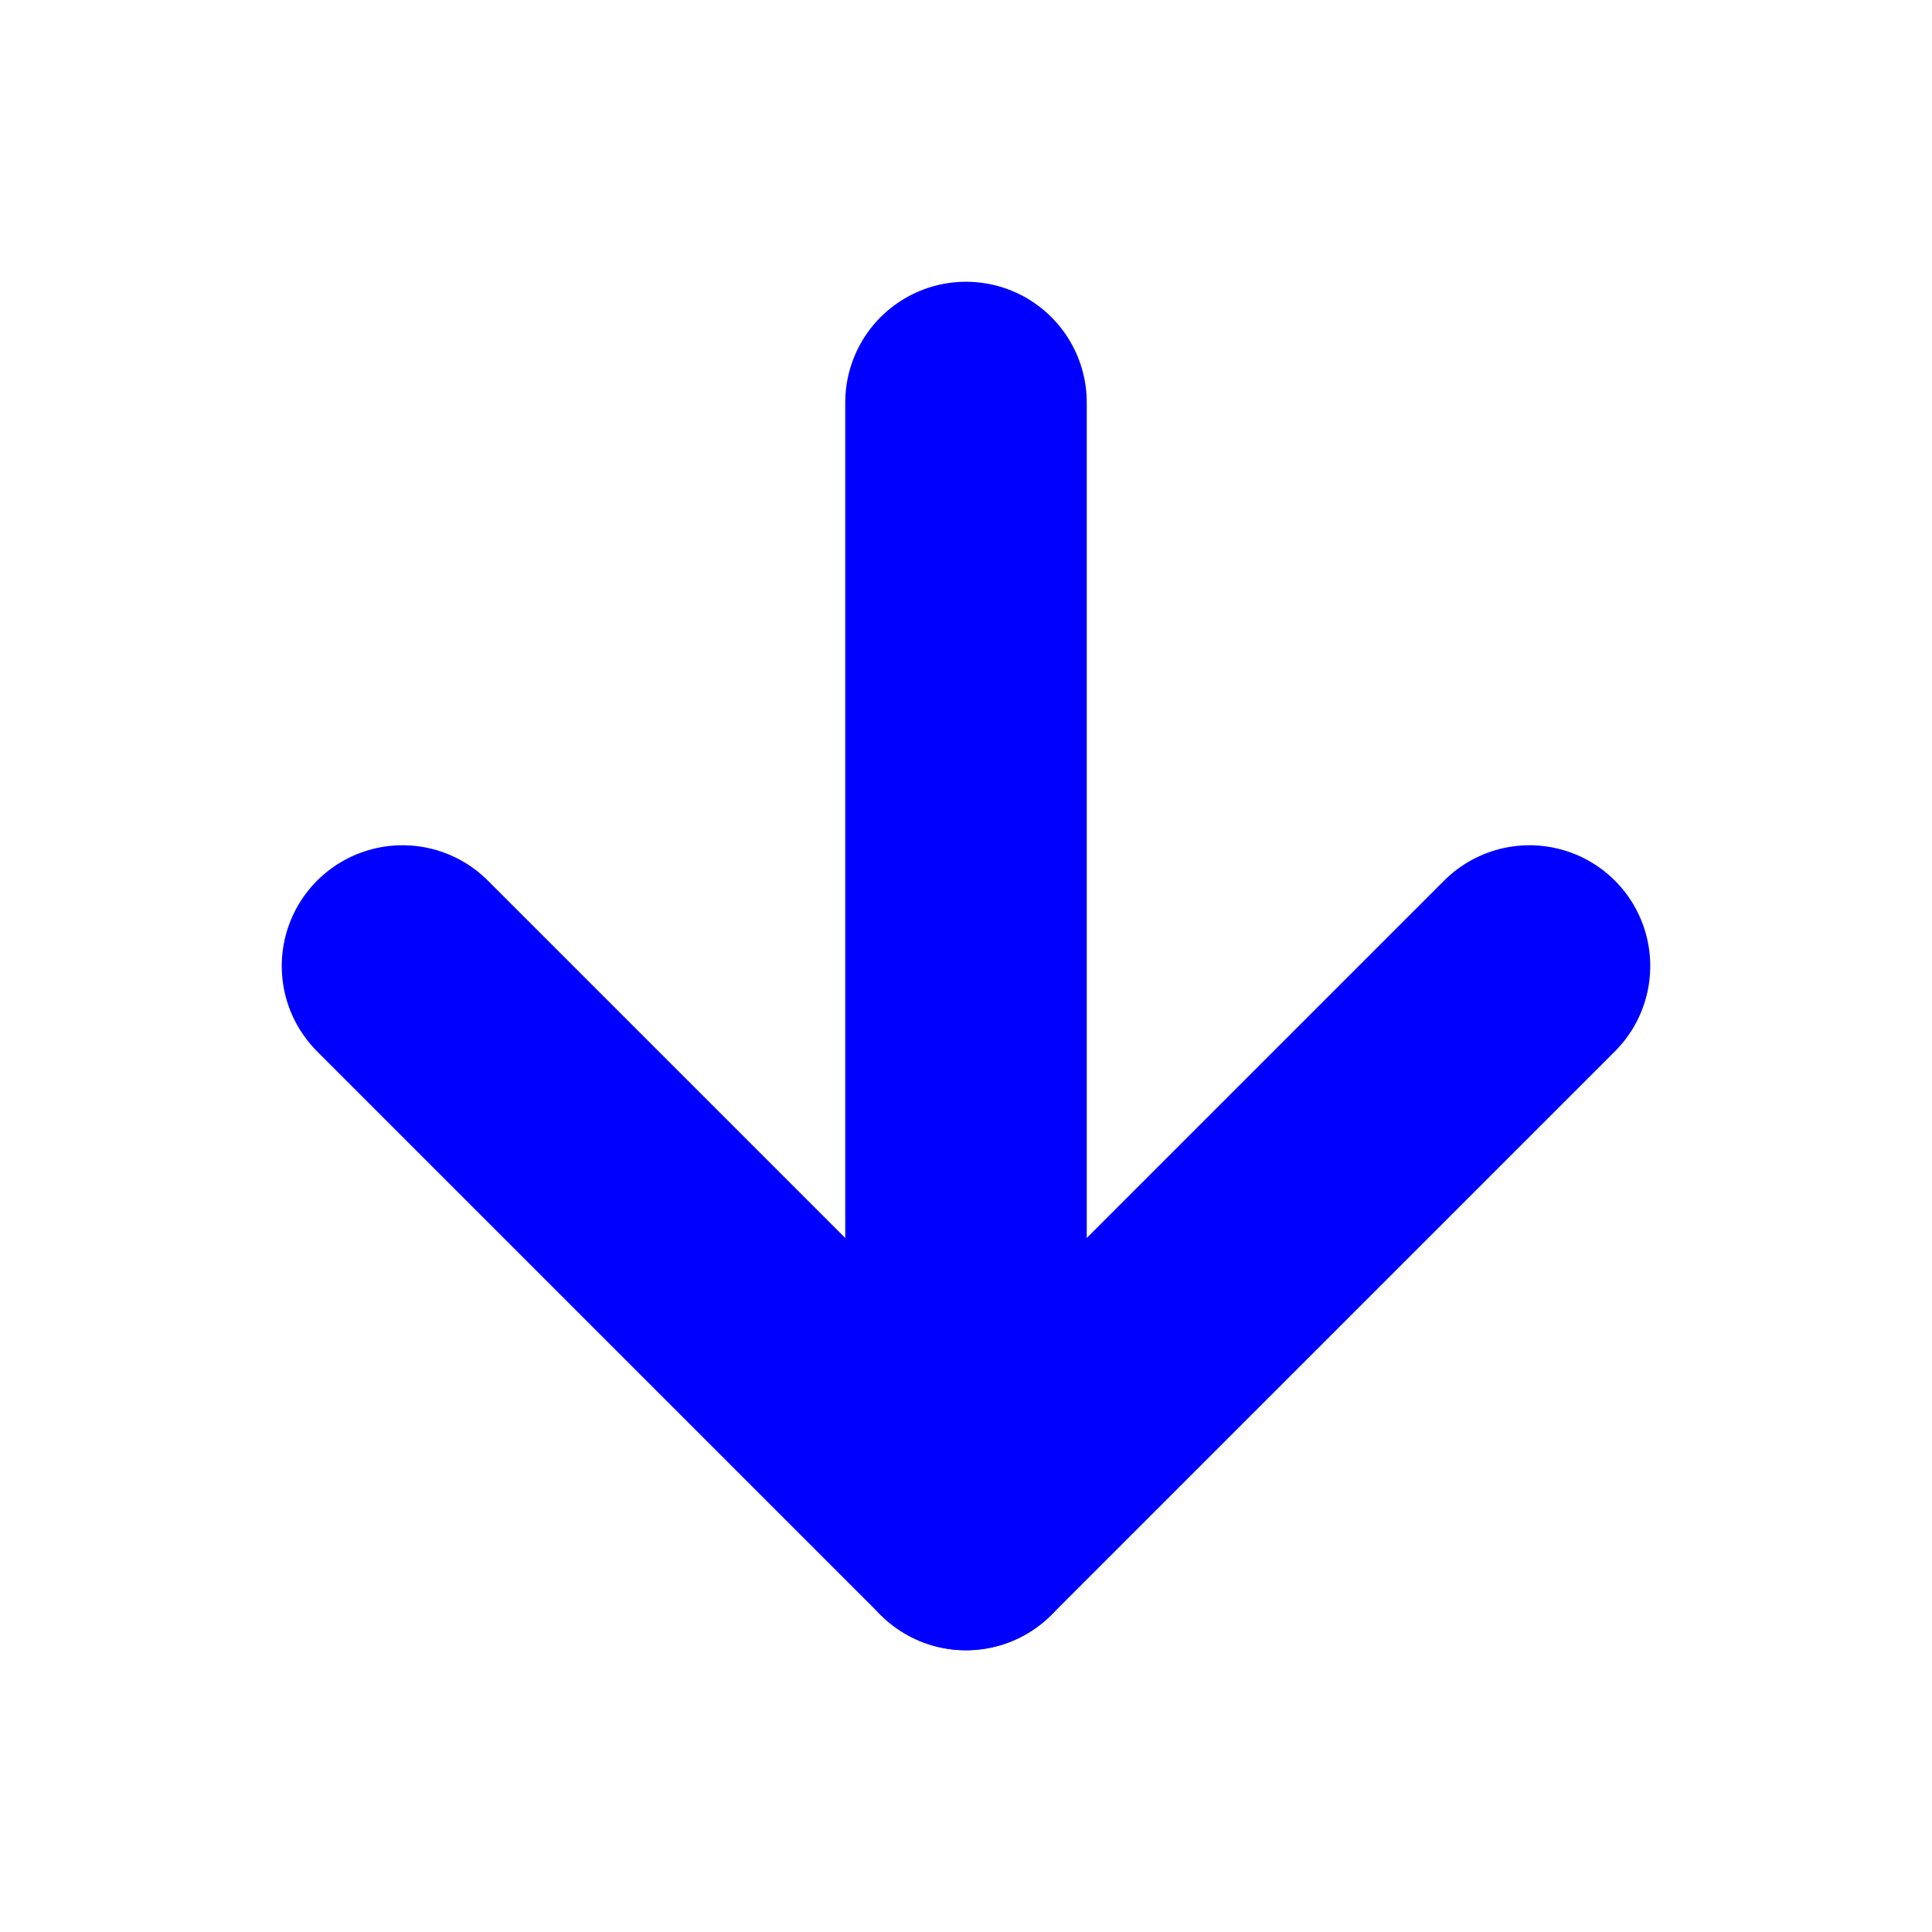
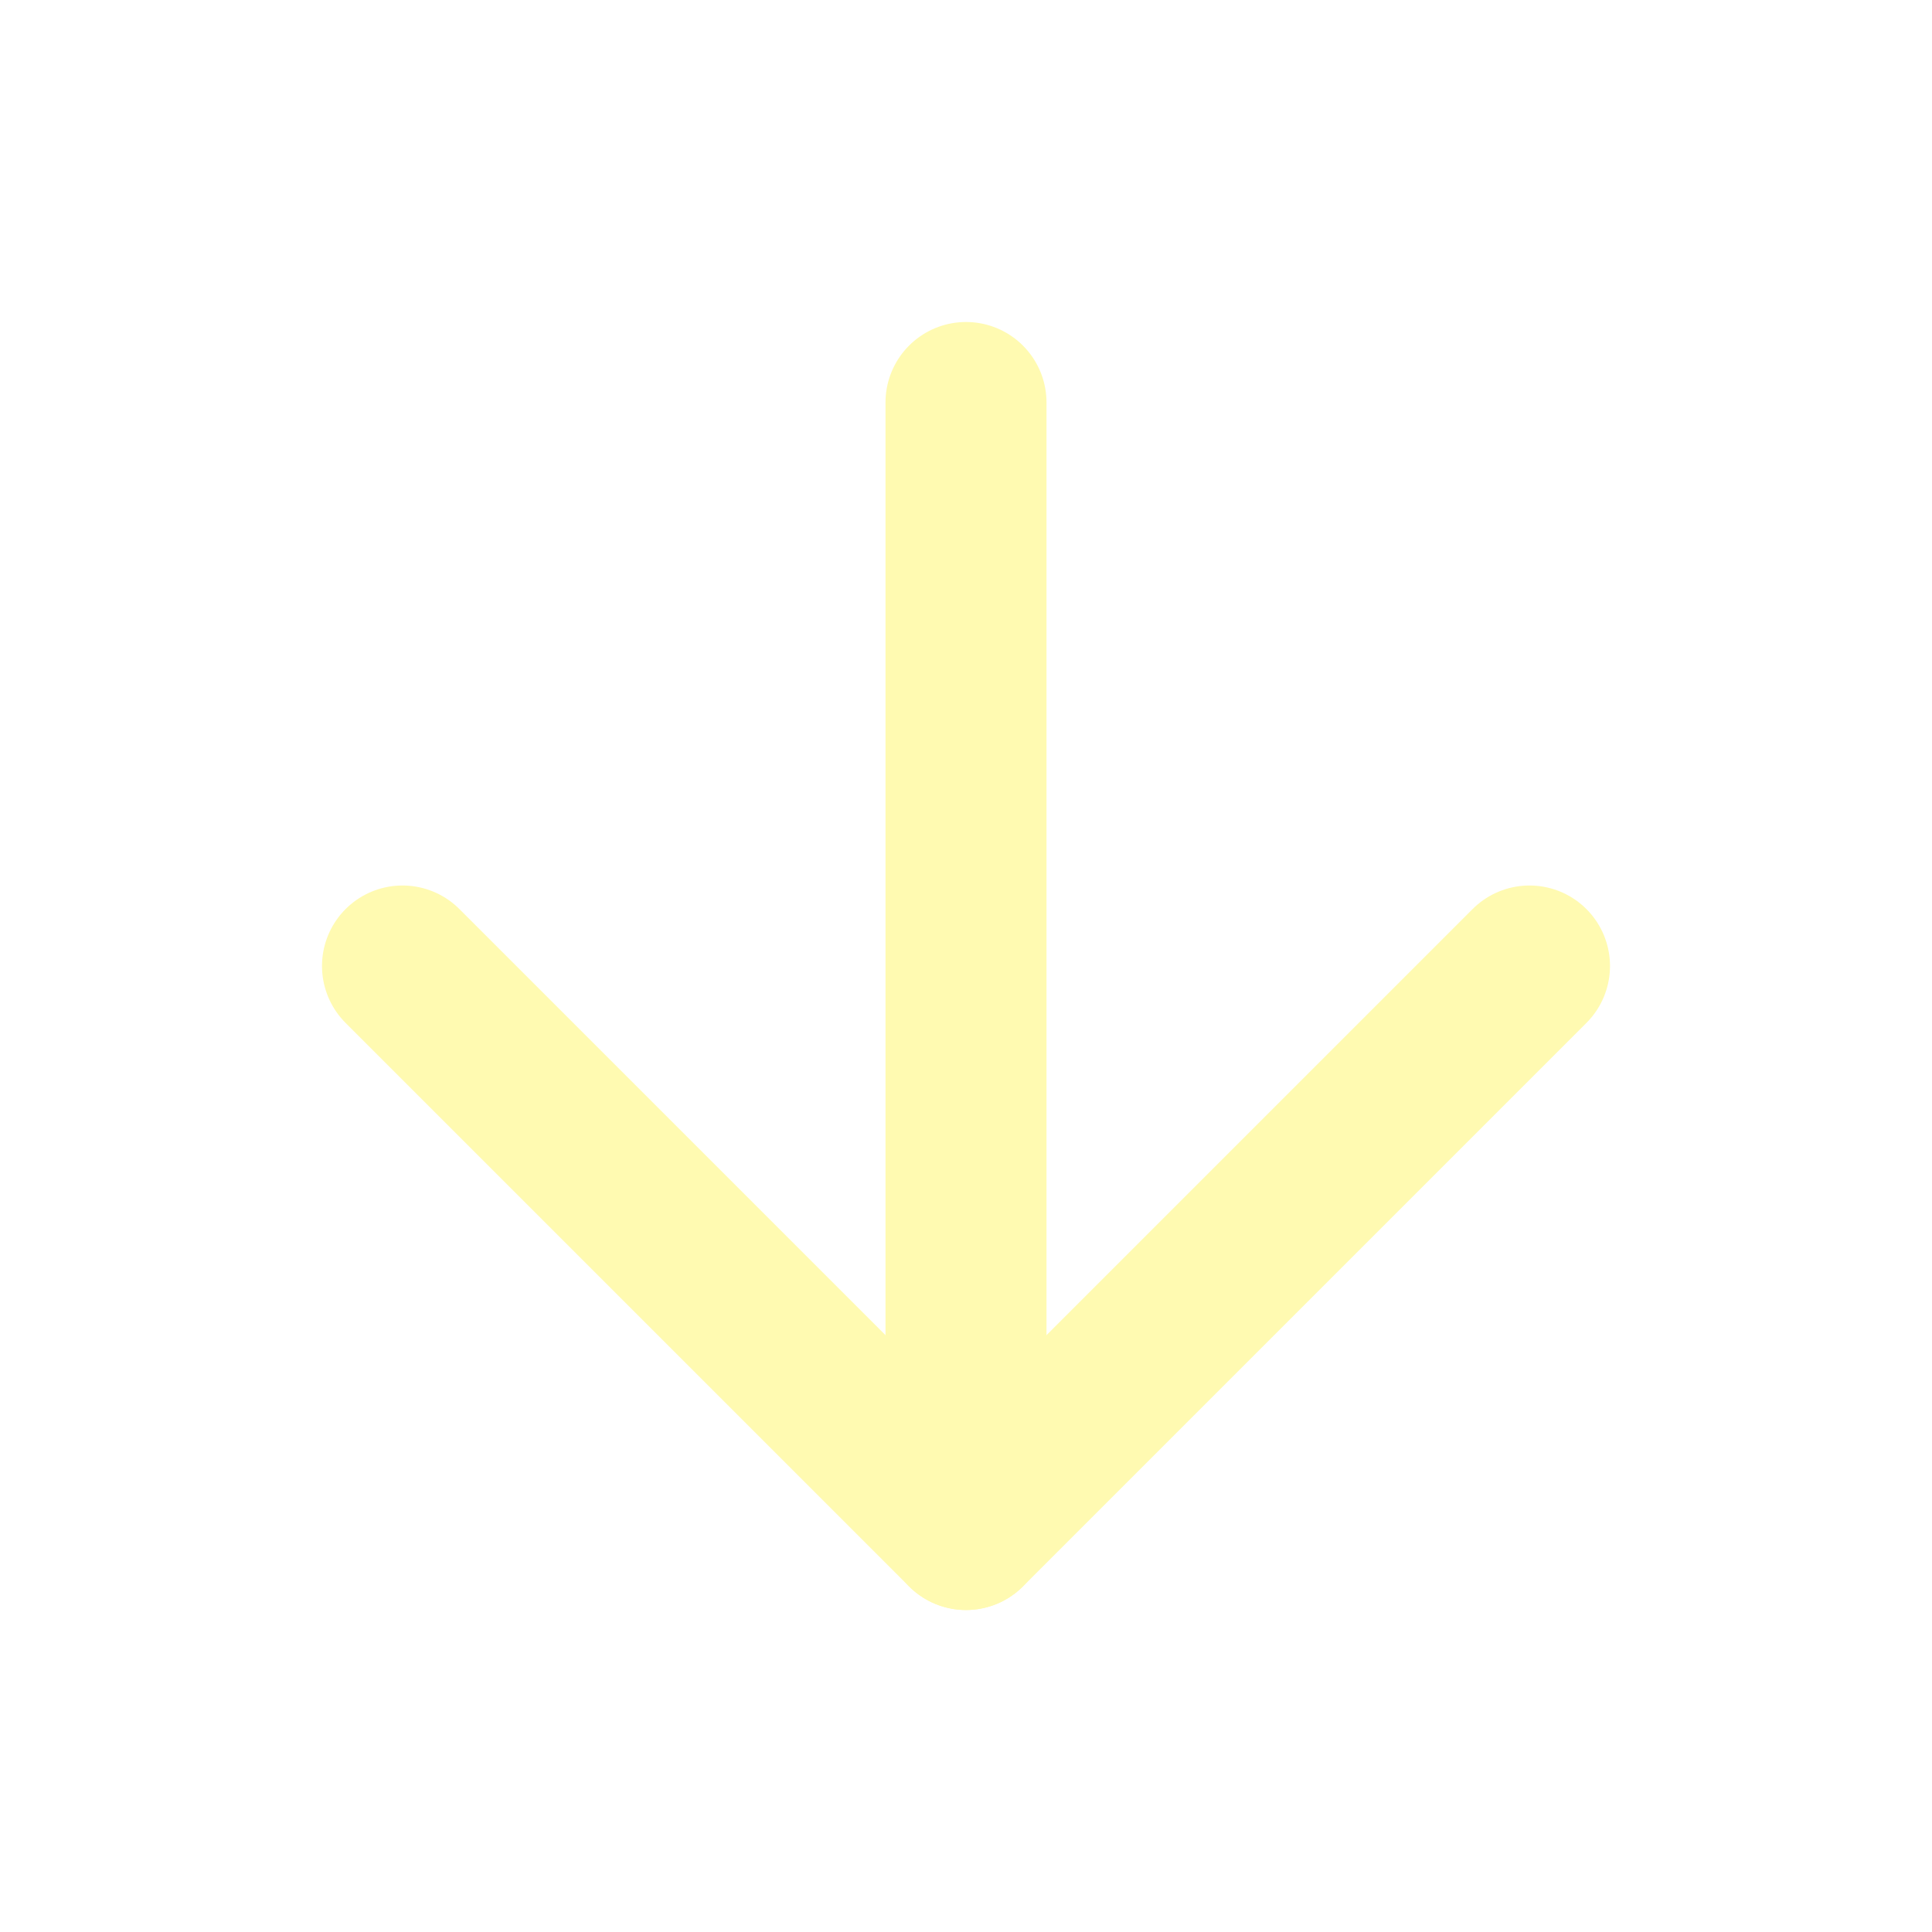
- <svg xmlns="http://www.w3.org/2000/svg" width="52" height="52" viewBox="0 0 24 24" fill="none" stroke="blue" stroke-width="3" stroke-linecap="round" stroke-linejoin="round" class="feather feather-arrow-down">
+ <svg xmlns="http://www.w3.org/2000/svg" width="52" height="52" viewBox="0 0 24 24" fill="none" stroke="rgb(255, 250, 177)" stroke-width="2" stroke-linecap="round" stroke-linejoin="round" class="feather feather-arrow-down">
  <line x1="12" y1="5" x2="12" y2="19" />
  <polyline points="19 12 12 19 5 12" />
</svg>
